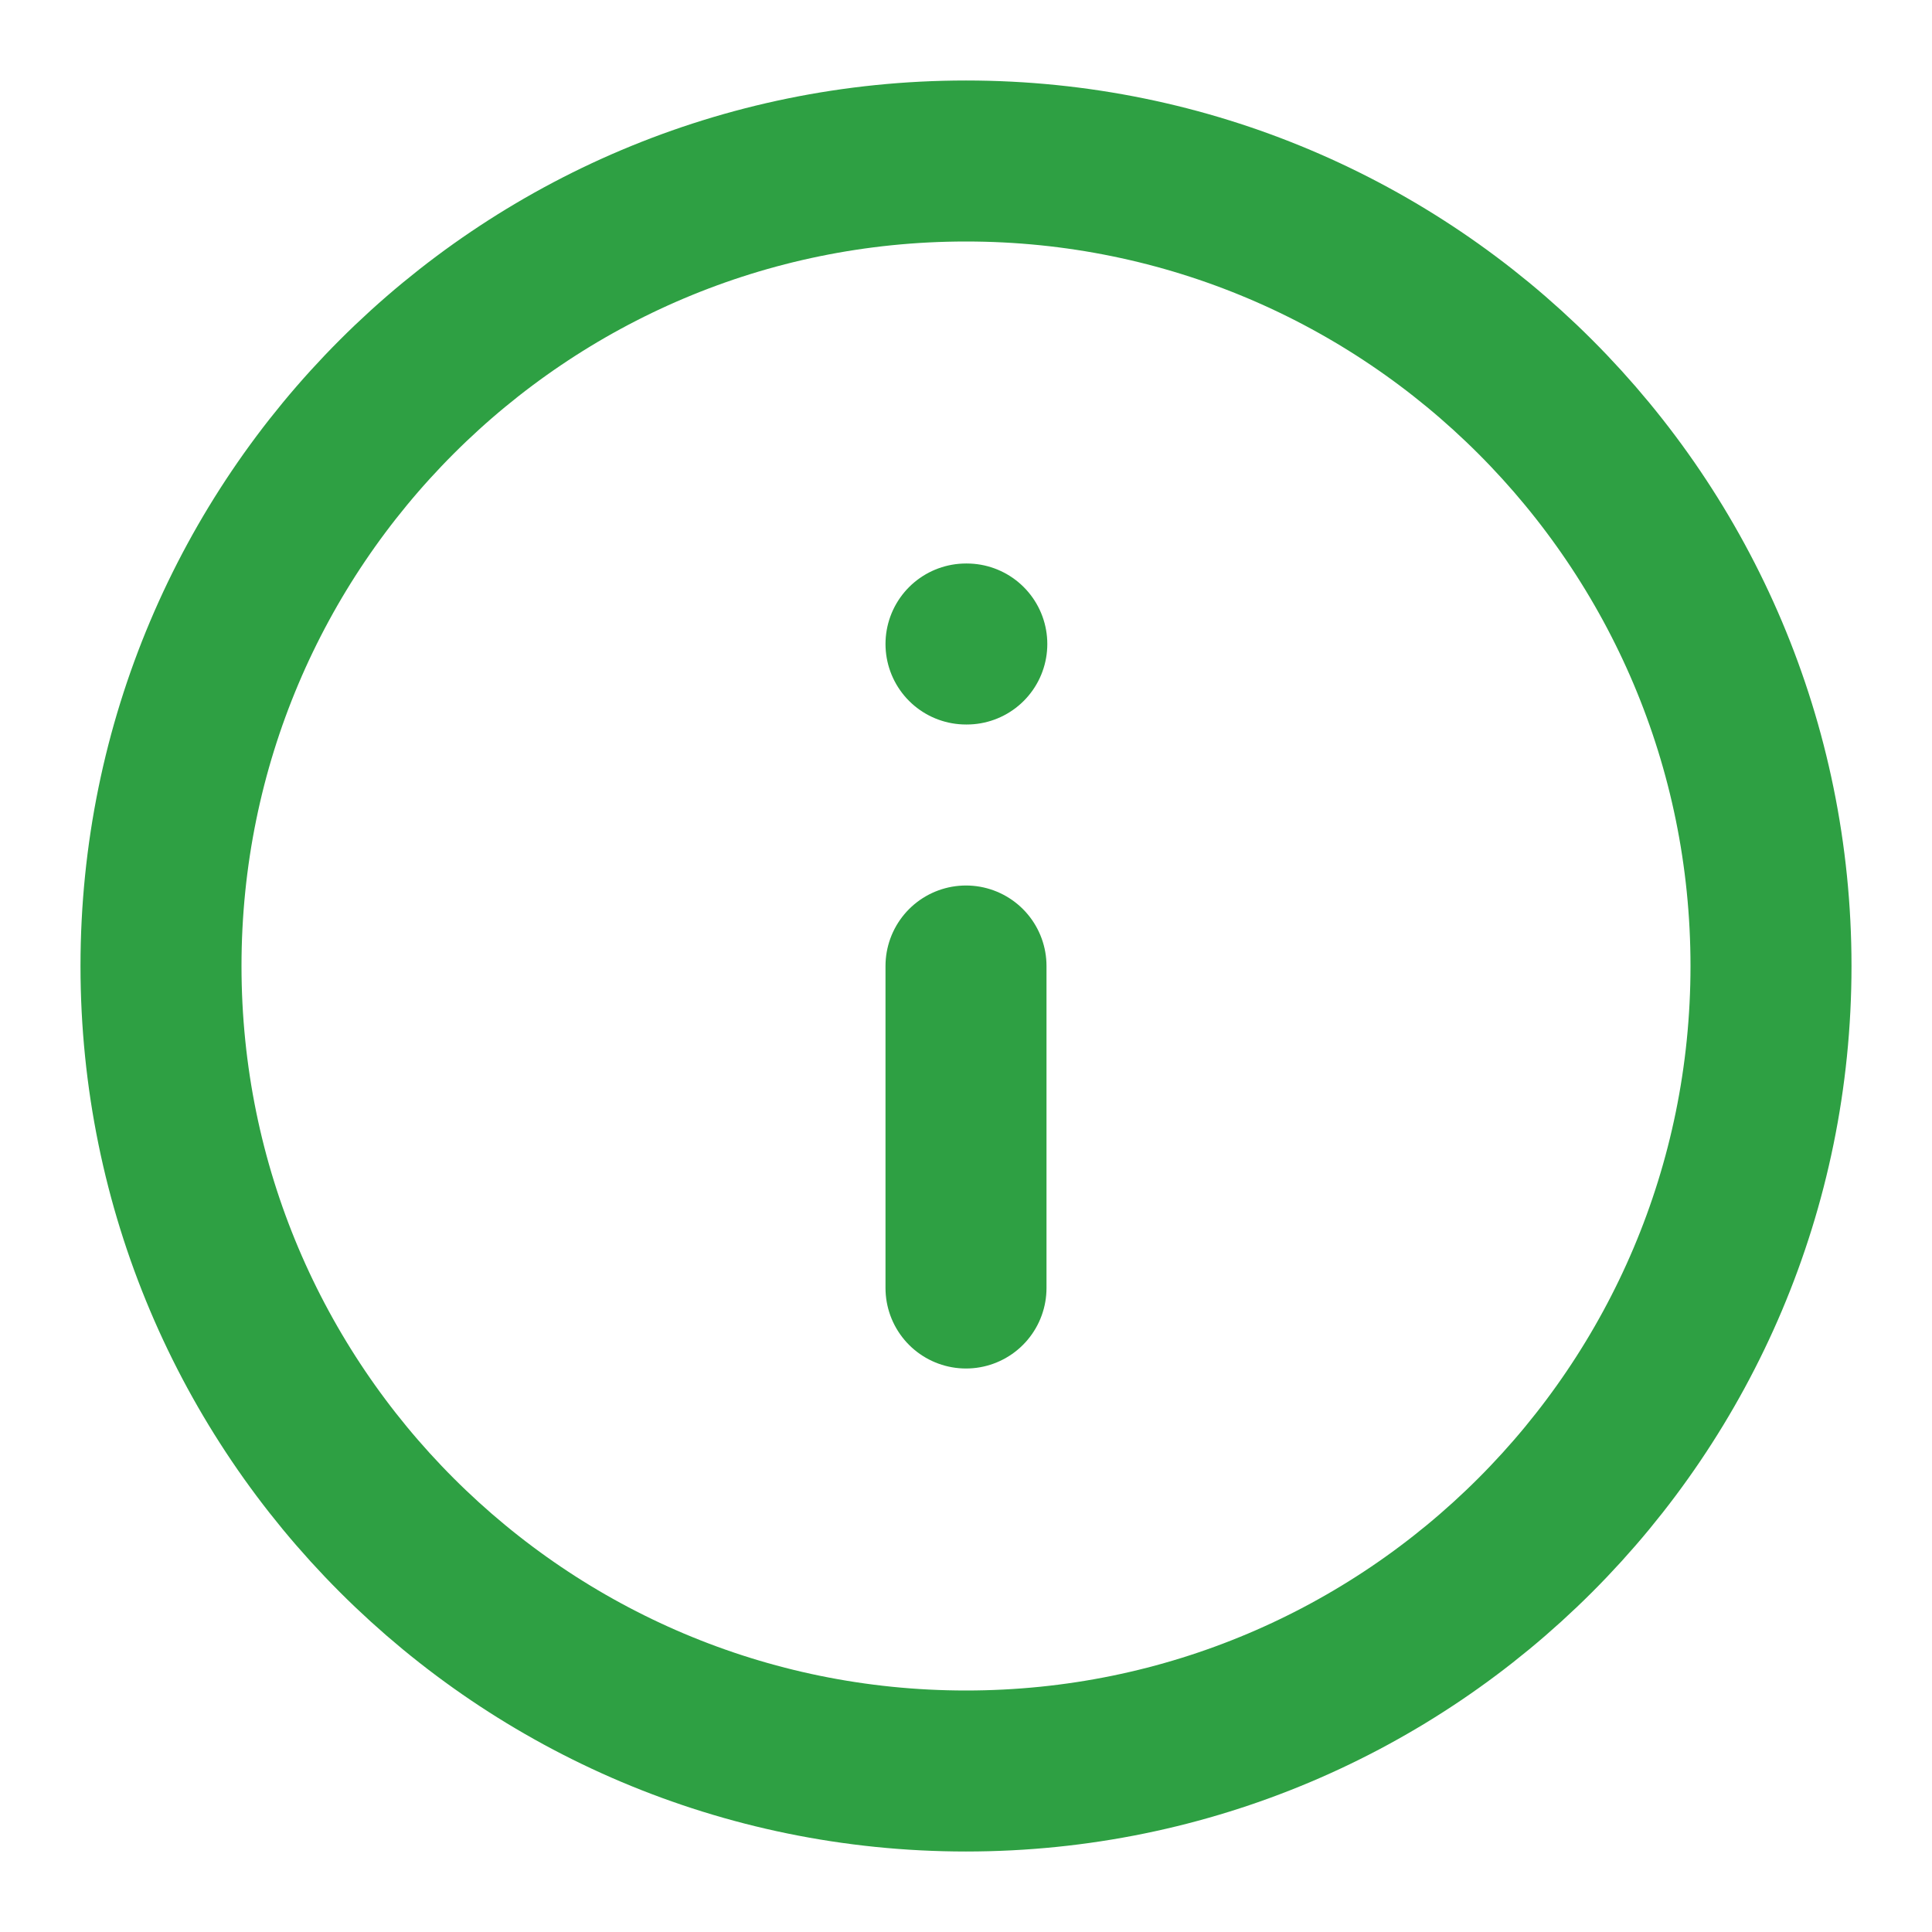
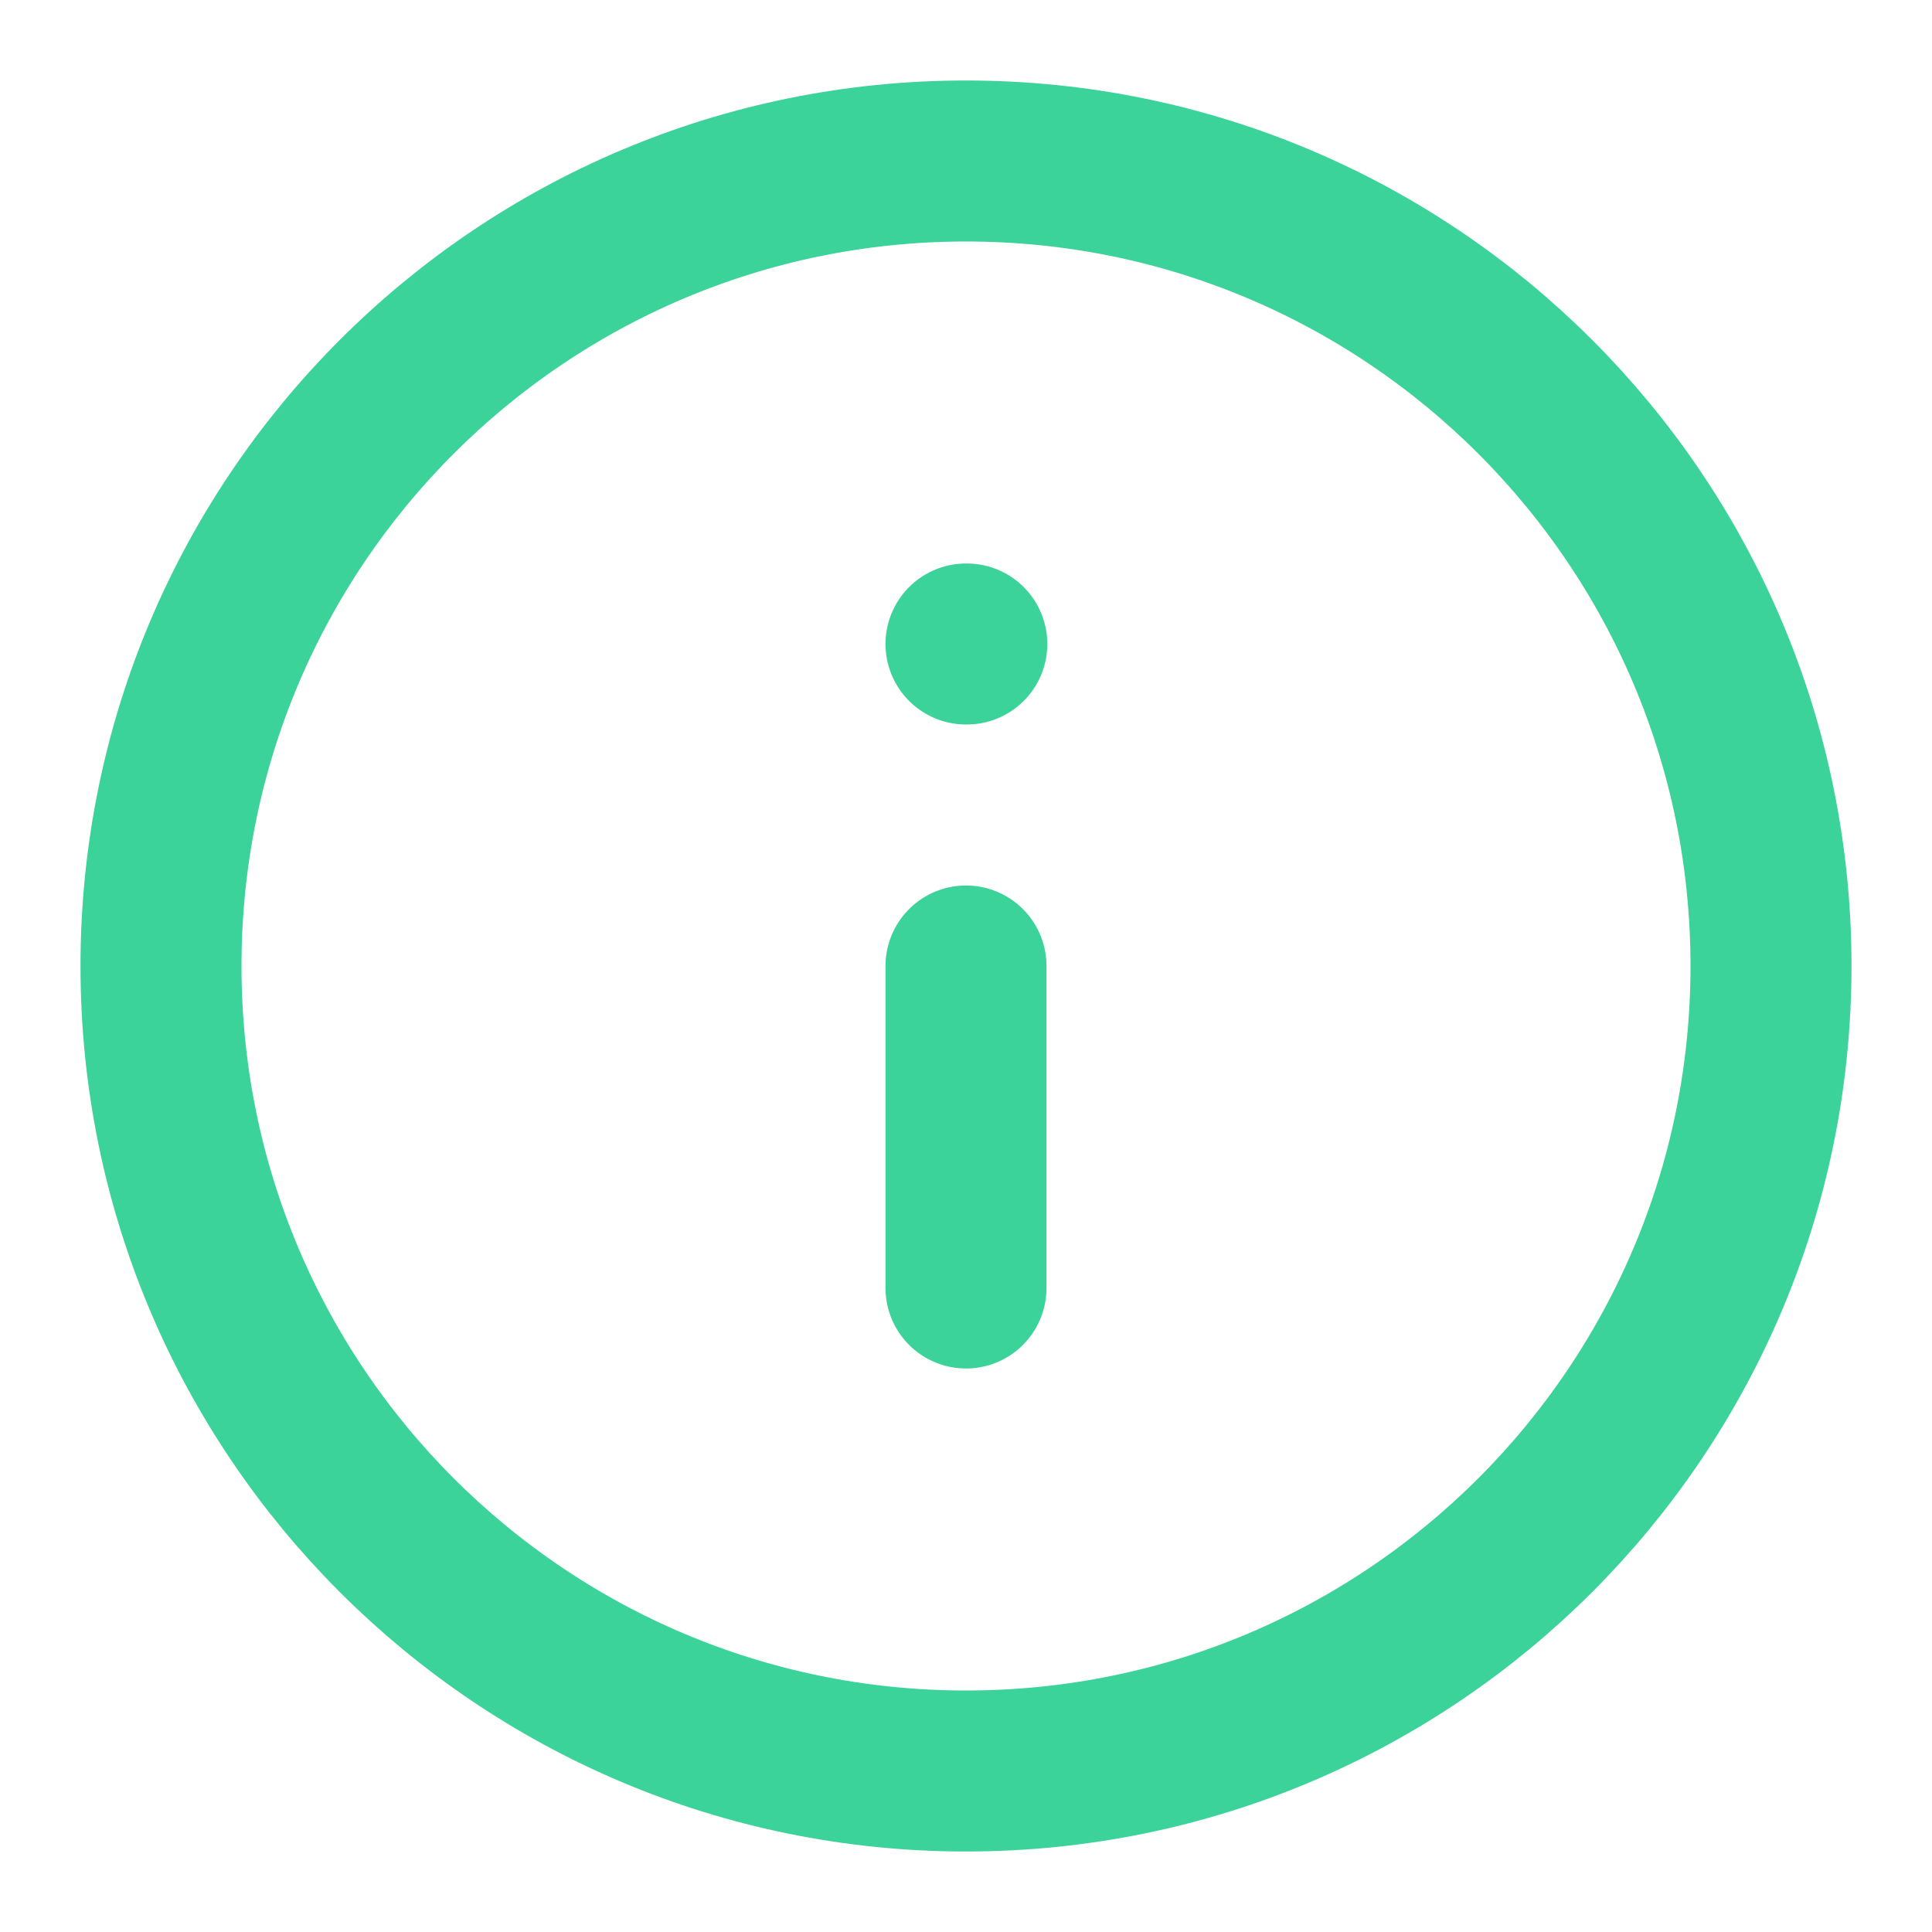
- <svg xmlns="http://www.w3.org/2000/svg" width="24" height="24" viewBox="0 0 24 24" fill="none" stroke="#2ea043" stroke-width="2" stroke-linecap="round" stroke-linejoin="round">
+ <svg xmlns="http://www.w3.org/2000/svg" width="24" height="24" viewBox="0 0 24 24" fill="none" stroke="#3BD39A" stroke-width="2" stroke-linecap="round" stroke-linejoin="round">
  <circle cx="12" cy="12" r="10" />
  <path d="M12 16v-4" />
  <path d="M12 8h.01" />
</svg>
